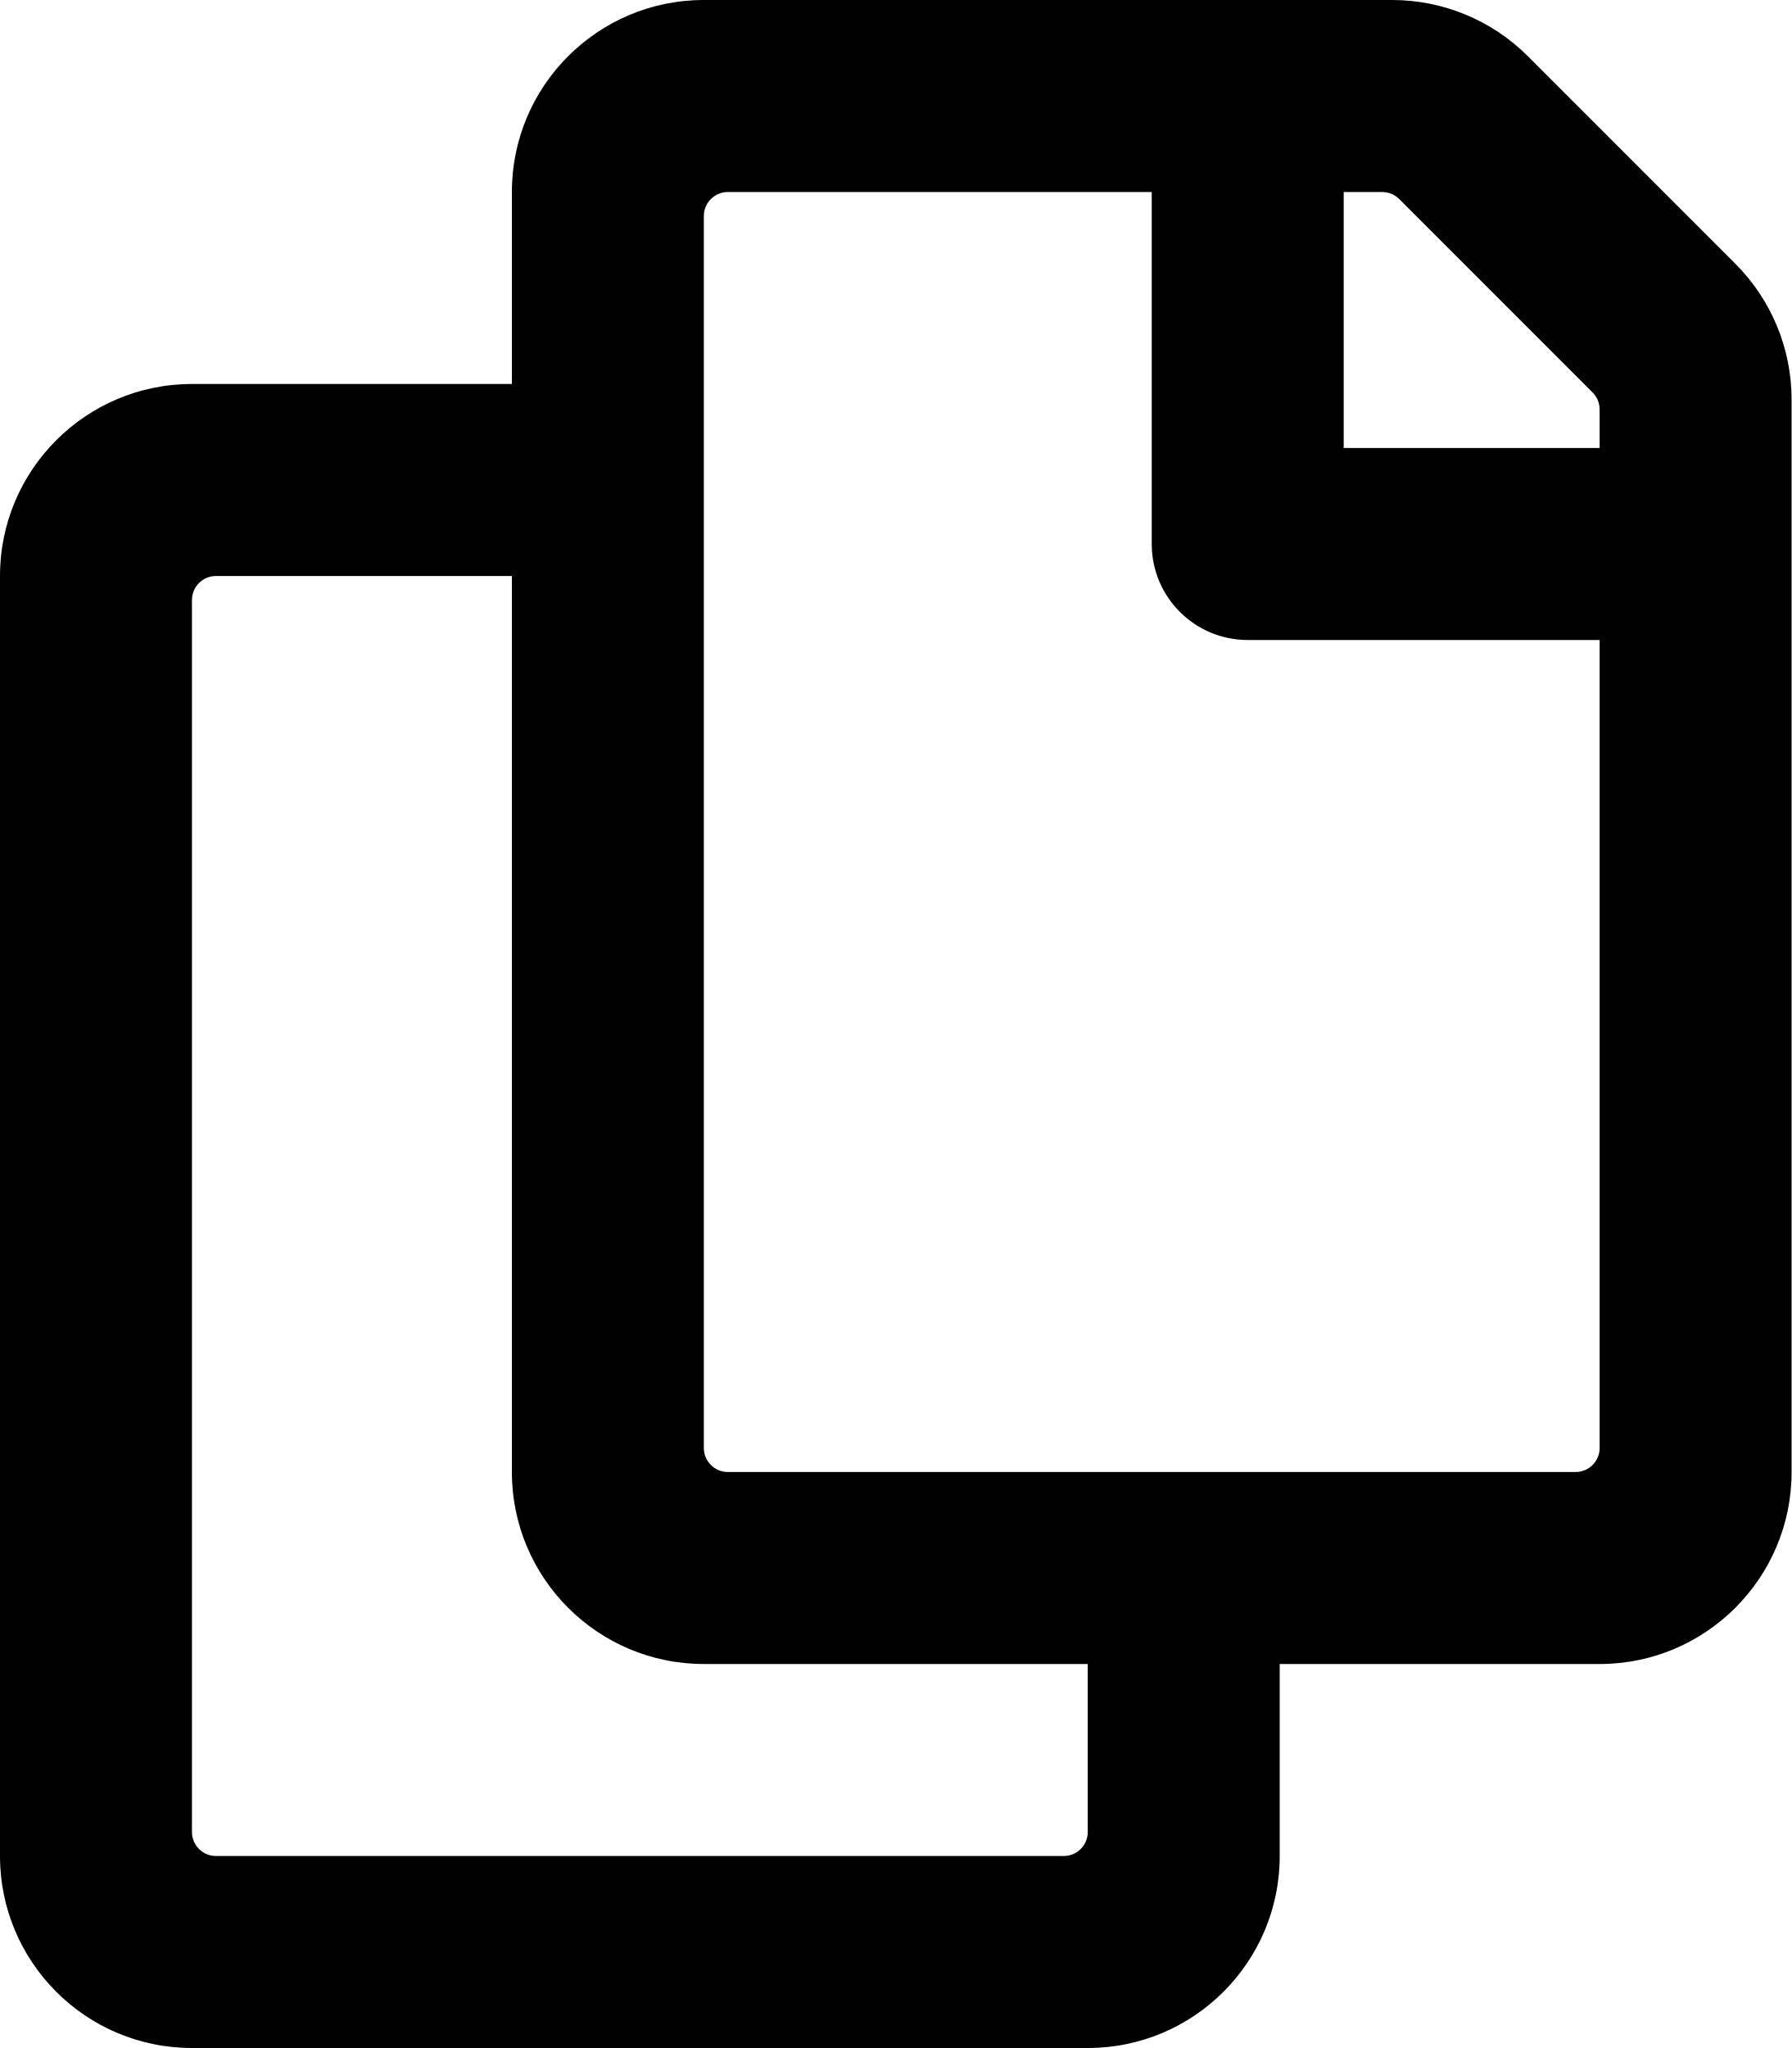
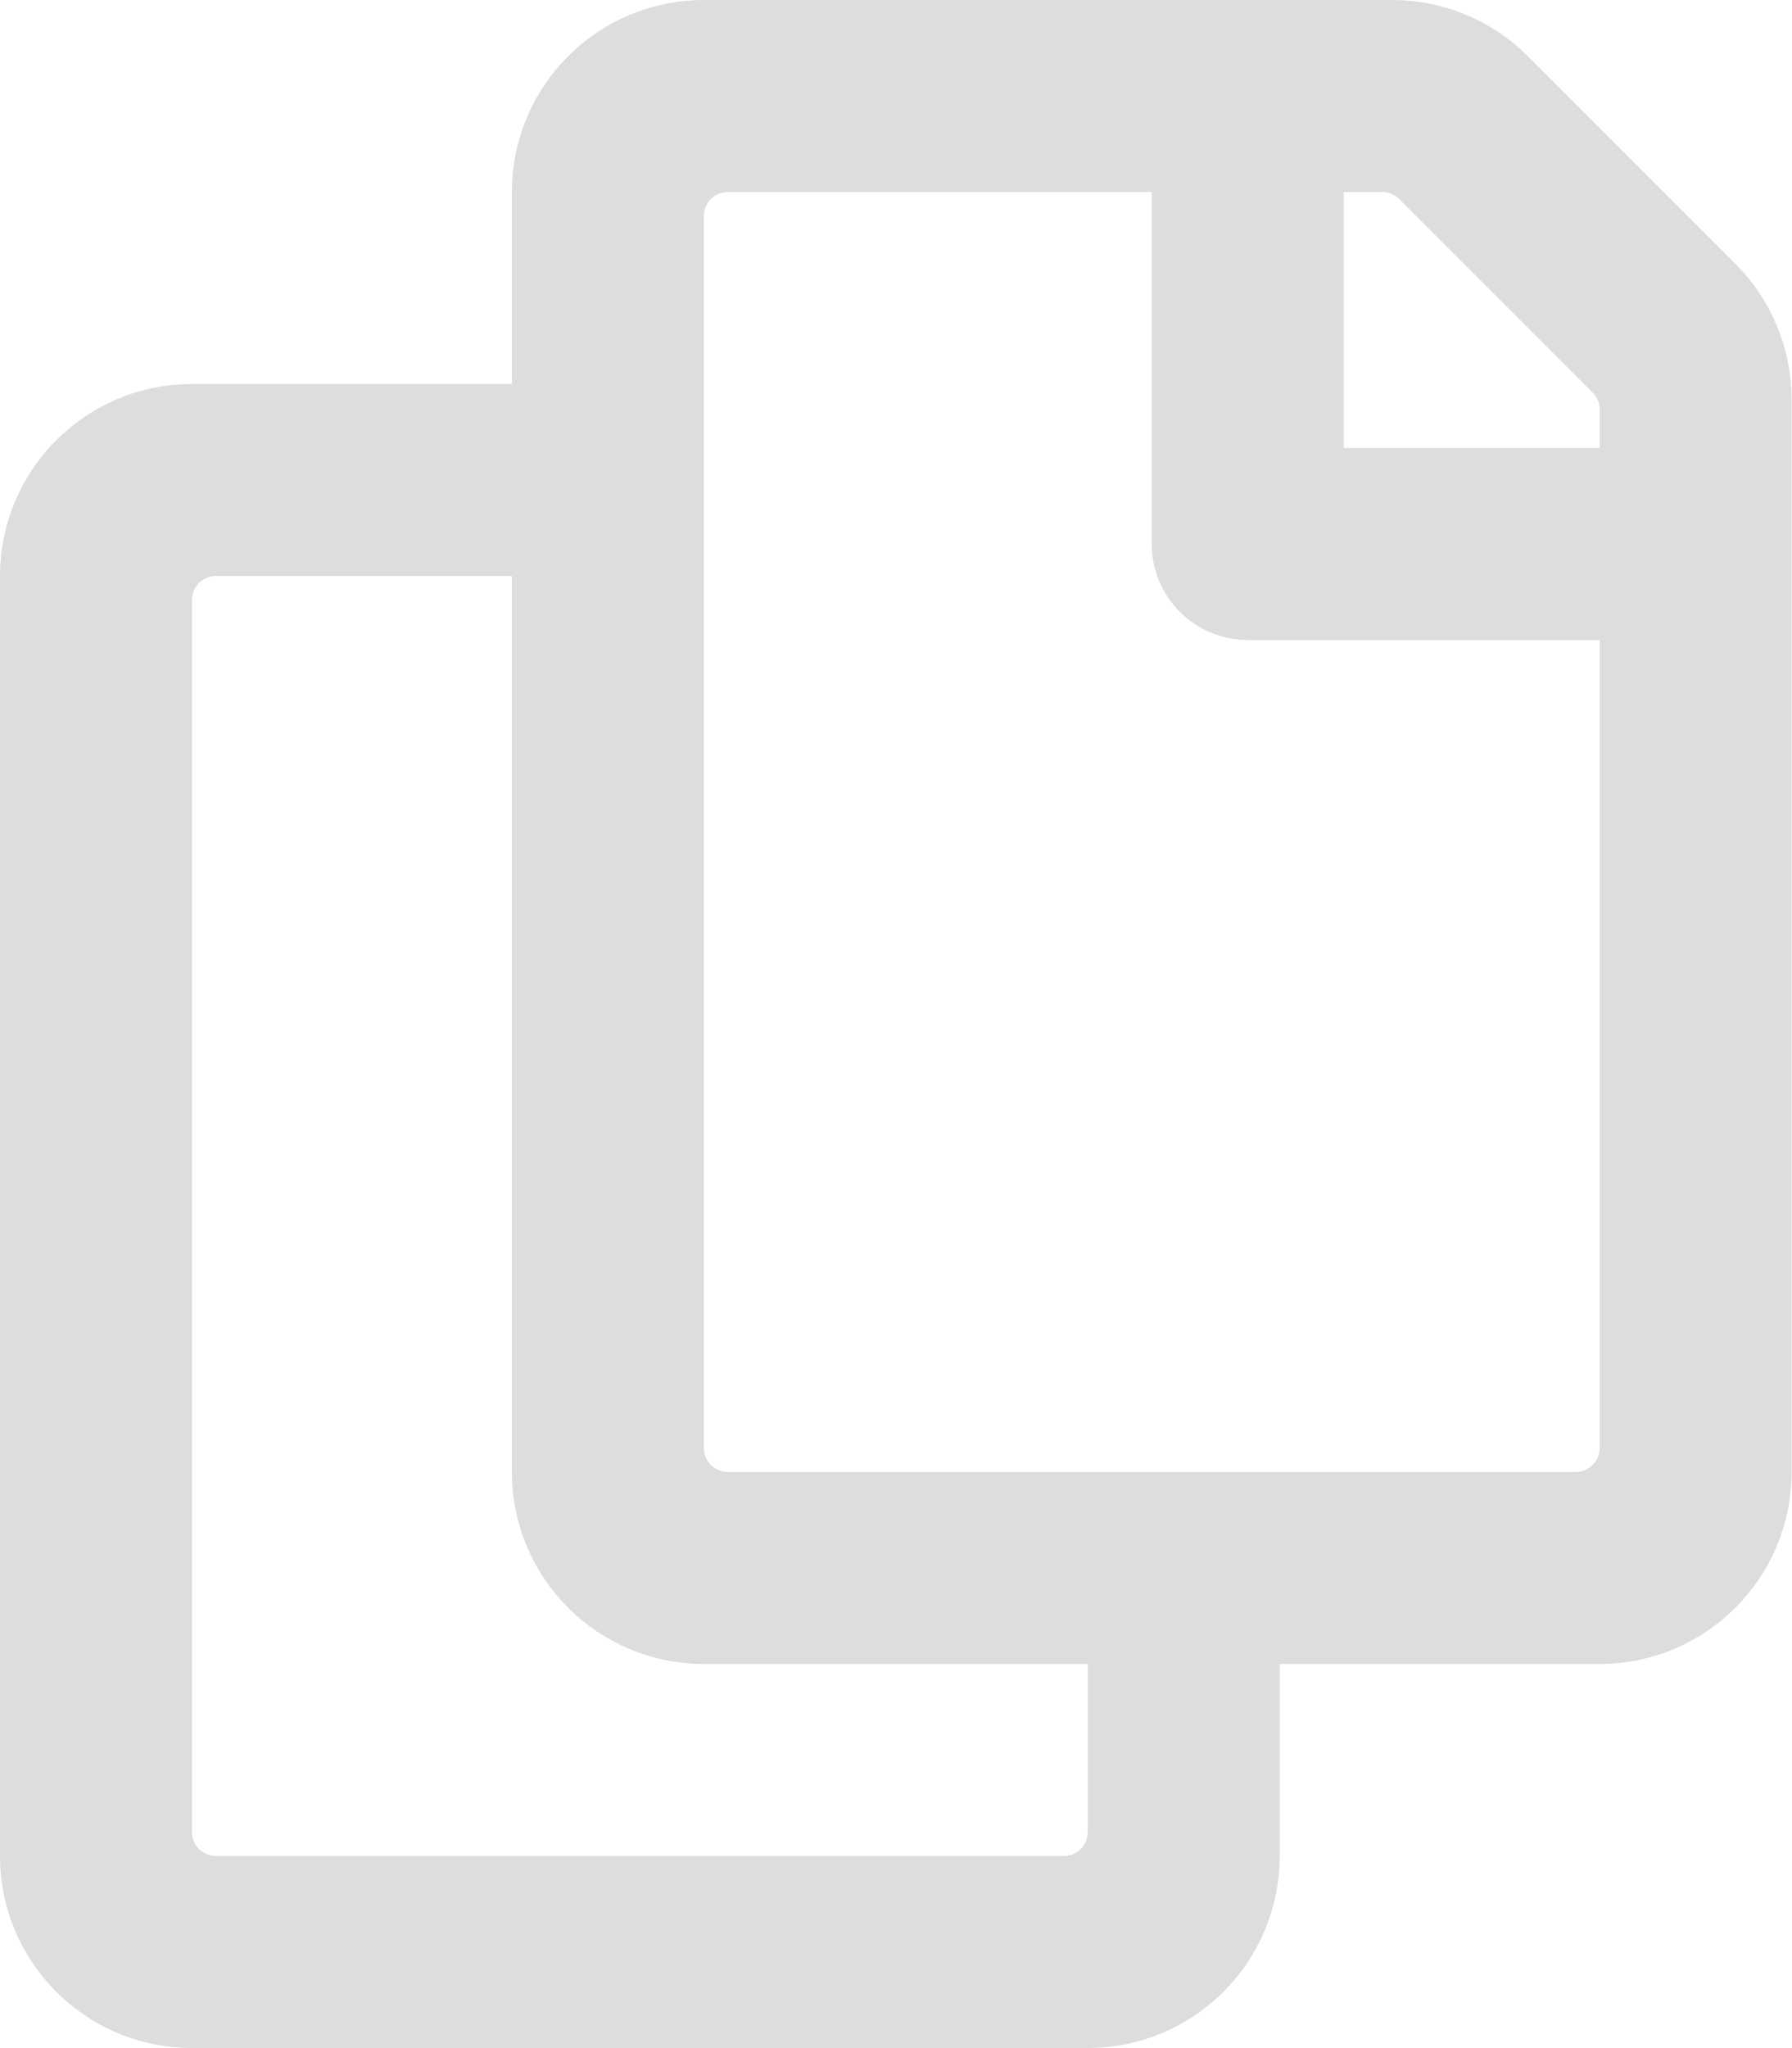
<svg xmlns="http://www.w3.org/2000/svg" aria-hidden="true" focusable="false" data-prefix="far" data-icon="copy" class="svg-inline--fa fa-copy fa-w-14" role="img" viewBox="0 0 448 512">
-   <path fill="currentColor" d="M433.941 65.941l-51.882-51.882A48 48 0 0 0 348.118 0H176c-26.51 0-48 21.49-48 48v48H48c-26.51 0-48 21.49-48 48v320c0 26.51 21.49 48 48 48h224c26.51 0 48-21.49 48-48v-48h80c26.51 0 48-21.49 48-48V99.882a48 48 0 0 0-14.059-33.941zM266 464H54a6 6 0 0 1-6-6V150a6 6 0 0 1 6-6h74v224c0 26.51 21.49 48 48 48h96v42a6 6 0 0 1-6 6zm128-96H182a6 6 0 0 1-6-6V54a6 6 0 0 1 6-6h106v88c0 13.255 10.745 24 24 24h88v202a6 6 0 0 1-6 6zm6-256h-64V48h9.632c1.591 0 3.117.632 4.243 1.757l48.368 48.368a6 6 0 0 1 1.757 4.243V112z" />
+   <path fill="#ddd" d="M433.941 65.941l-51.882-51.882A48 48 0 0 0 348.118 0H176c-26.51 0-48 21.49-48 48v48H48c-26.51 0-48 21.49-48 48v320c0 26.51 21.49 48 48 48h224c26.51 0 48-21.49 48-48v-48h80c26.51 0 48-21.49 48-48V99.882a48 48 0 0 0-14.059-33.941zM266 464H54a6 6 0 0 1-6-6V150a6 6 0 0 1 6-6h74v224c0 26.51 21.49 48 48 48h96v42a6 6 0 0 1-6 6zm128-96H182a6 6 0 0 1-6-6V54a6 6 0 0 1 6-6h106v88c0 13.255 10.745 24 24 24h88v202a6 6 0 0 1-6 6zm6-256h-64V48h9.632c1.591 0 3.117.632 4.243 1.757l48.368 48.368a6 6 0 0 1 1.757 4.243V112z" />
</svg>
